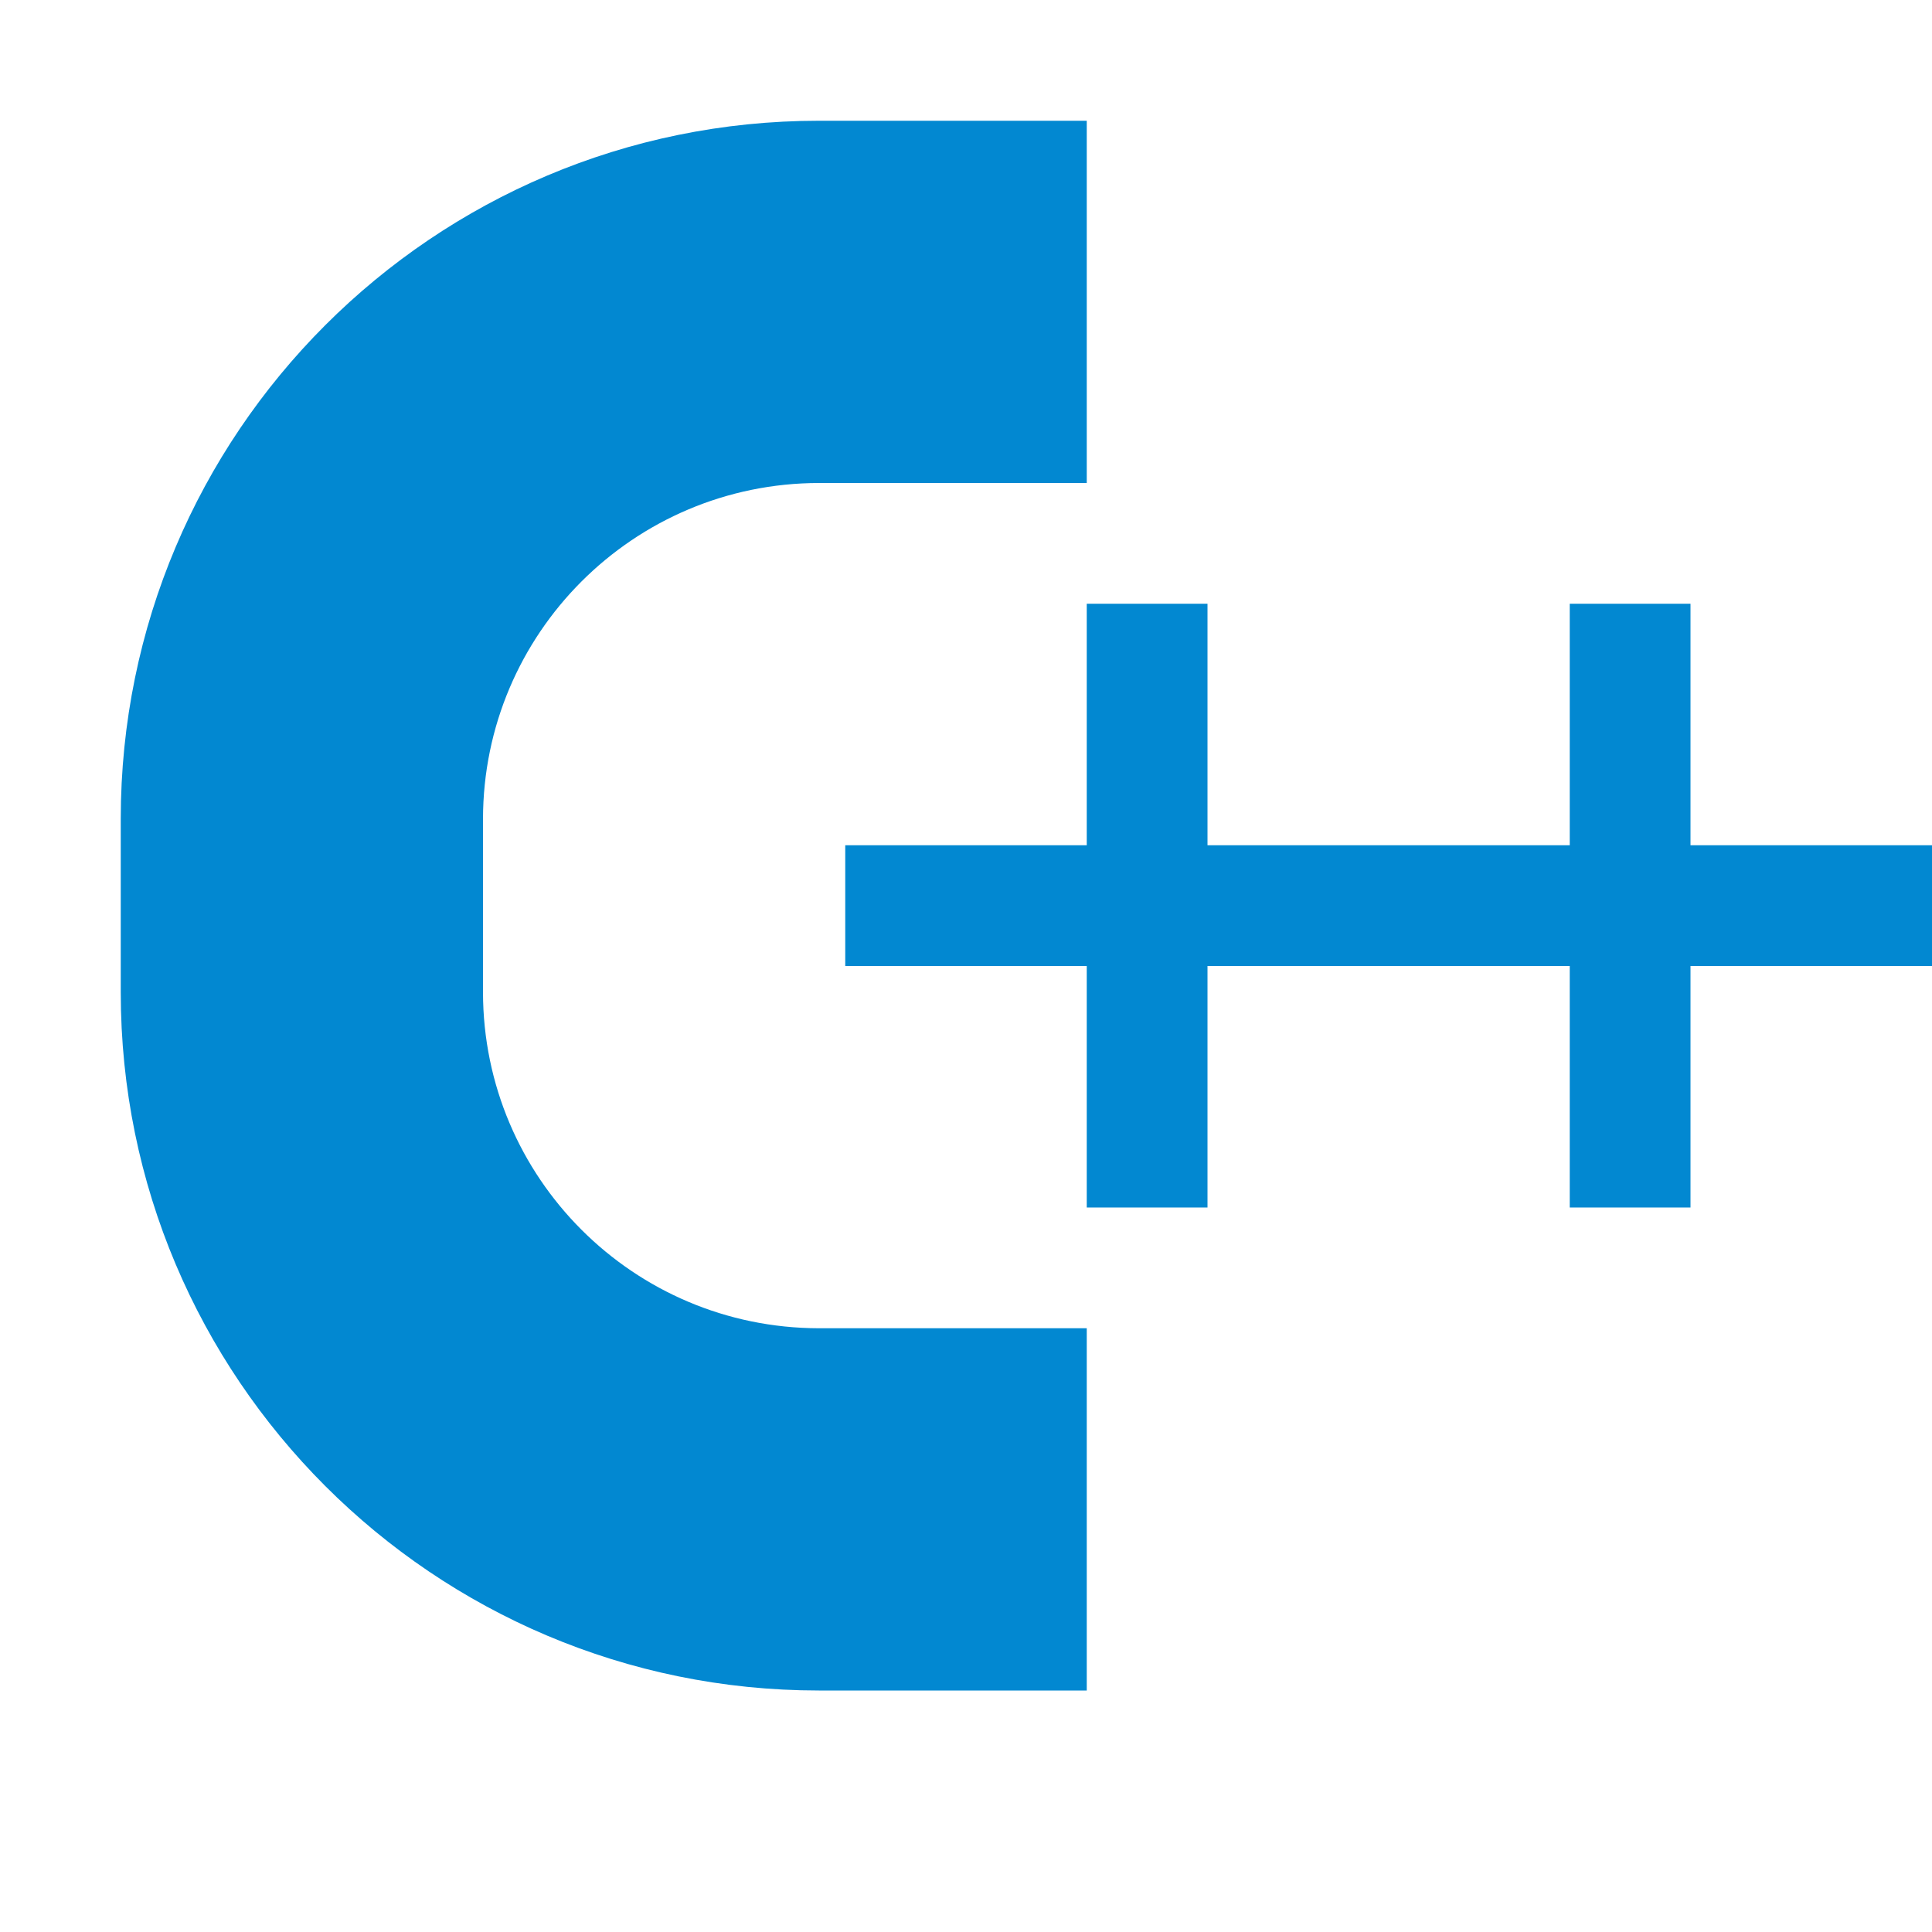
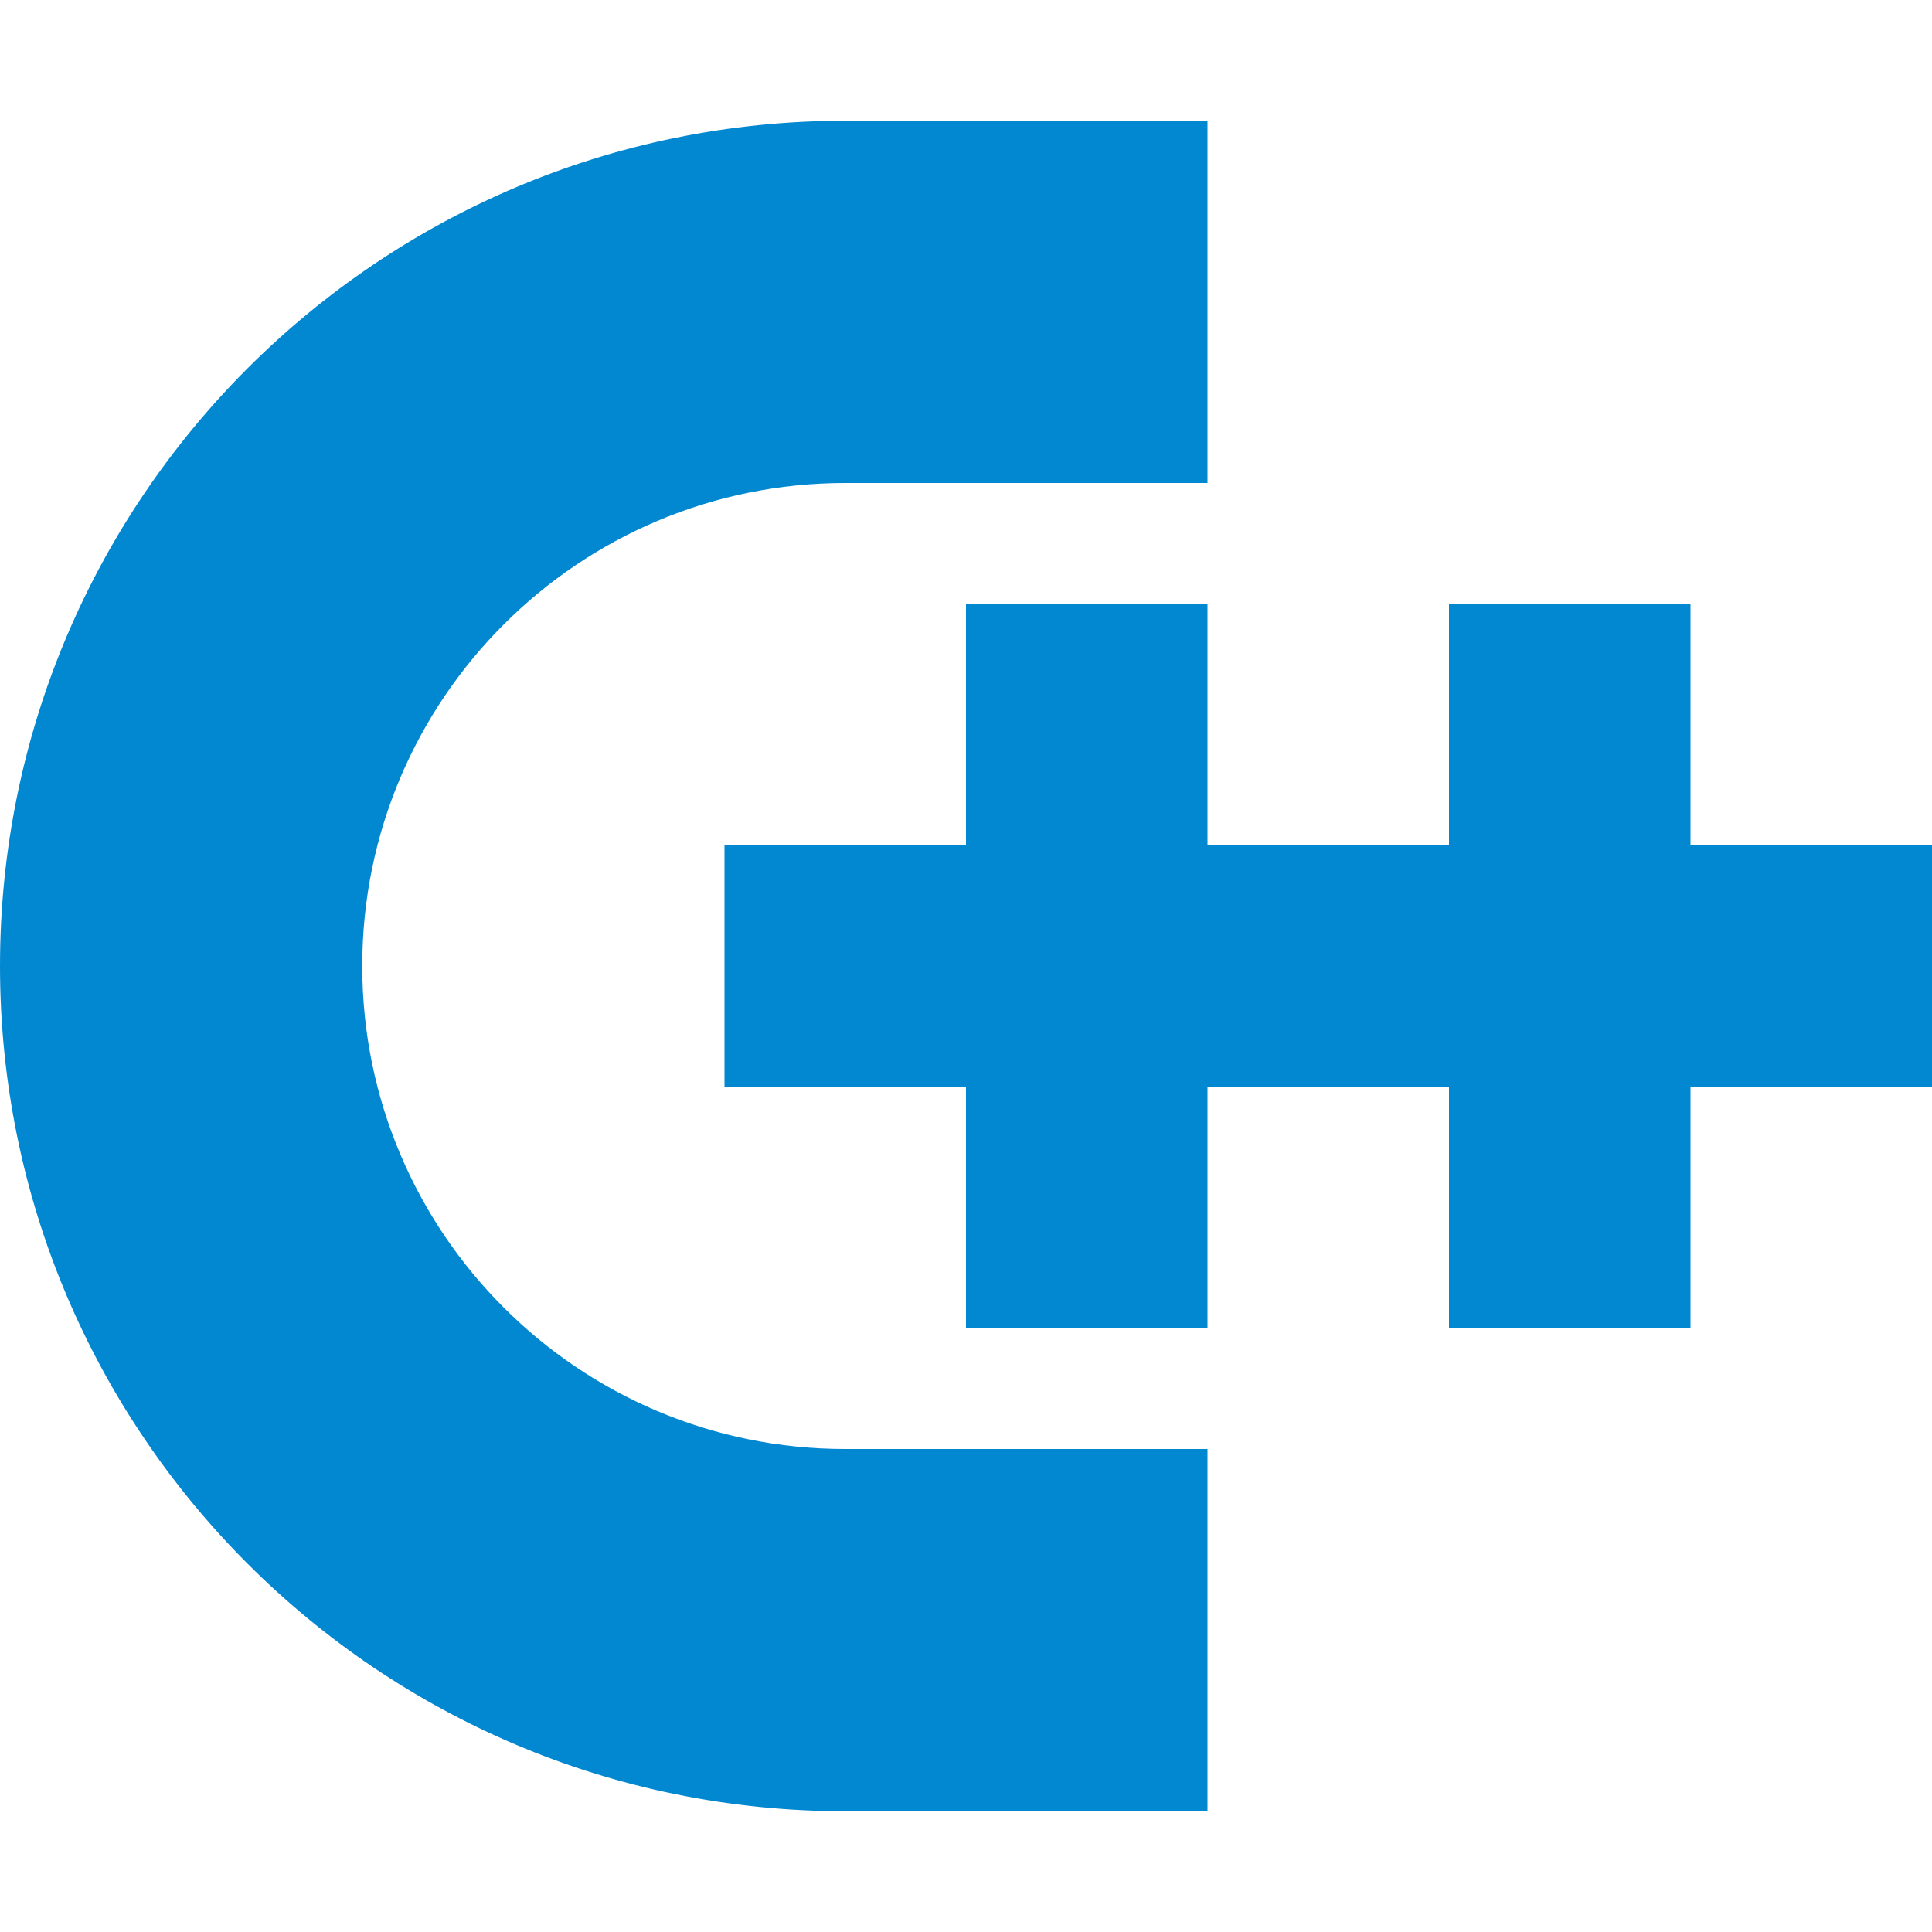
<svg xmlns="http://www.w3.org/2000/svg" viewBox="0 0 32 32">
-   <path fill="#0288d1" d="M28 14v-4h-2v4h-6v-4h-2v4h-4v2h4v4h2v-4h6v4h2v-4h4v-2h-4z" />
-   <path fill="#0288d1" d="M13.563 22A5.57 5.57 0 0 1 8 16.437v-2.873A5.57 5.57 0 0 1 13.563 8H18V2h-4.437A11.563 11.563 0 0 0 2 13.563v2.873A11.564 11.564 0 0 0 13.563 28H18v-6Z" />
+   <path d="M32,18H28v4H24V18H22V14h2V10h4v4h4ZM20,10v4h2v4H20v4H16V18H12V14h4V10Z" style="fill: #0288d1" />
+   <path d="M14,24A8,8,0,1,1,14,8h6V2H14A14,14,0,0,0,0,16V16A14,14,0,0,0,14,30h6V24Z" style="fill: #0288d1" />
</svg>
